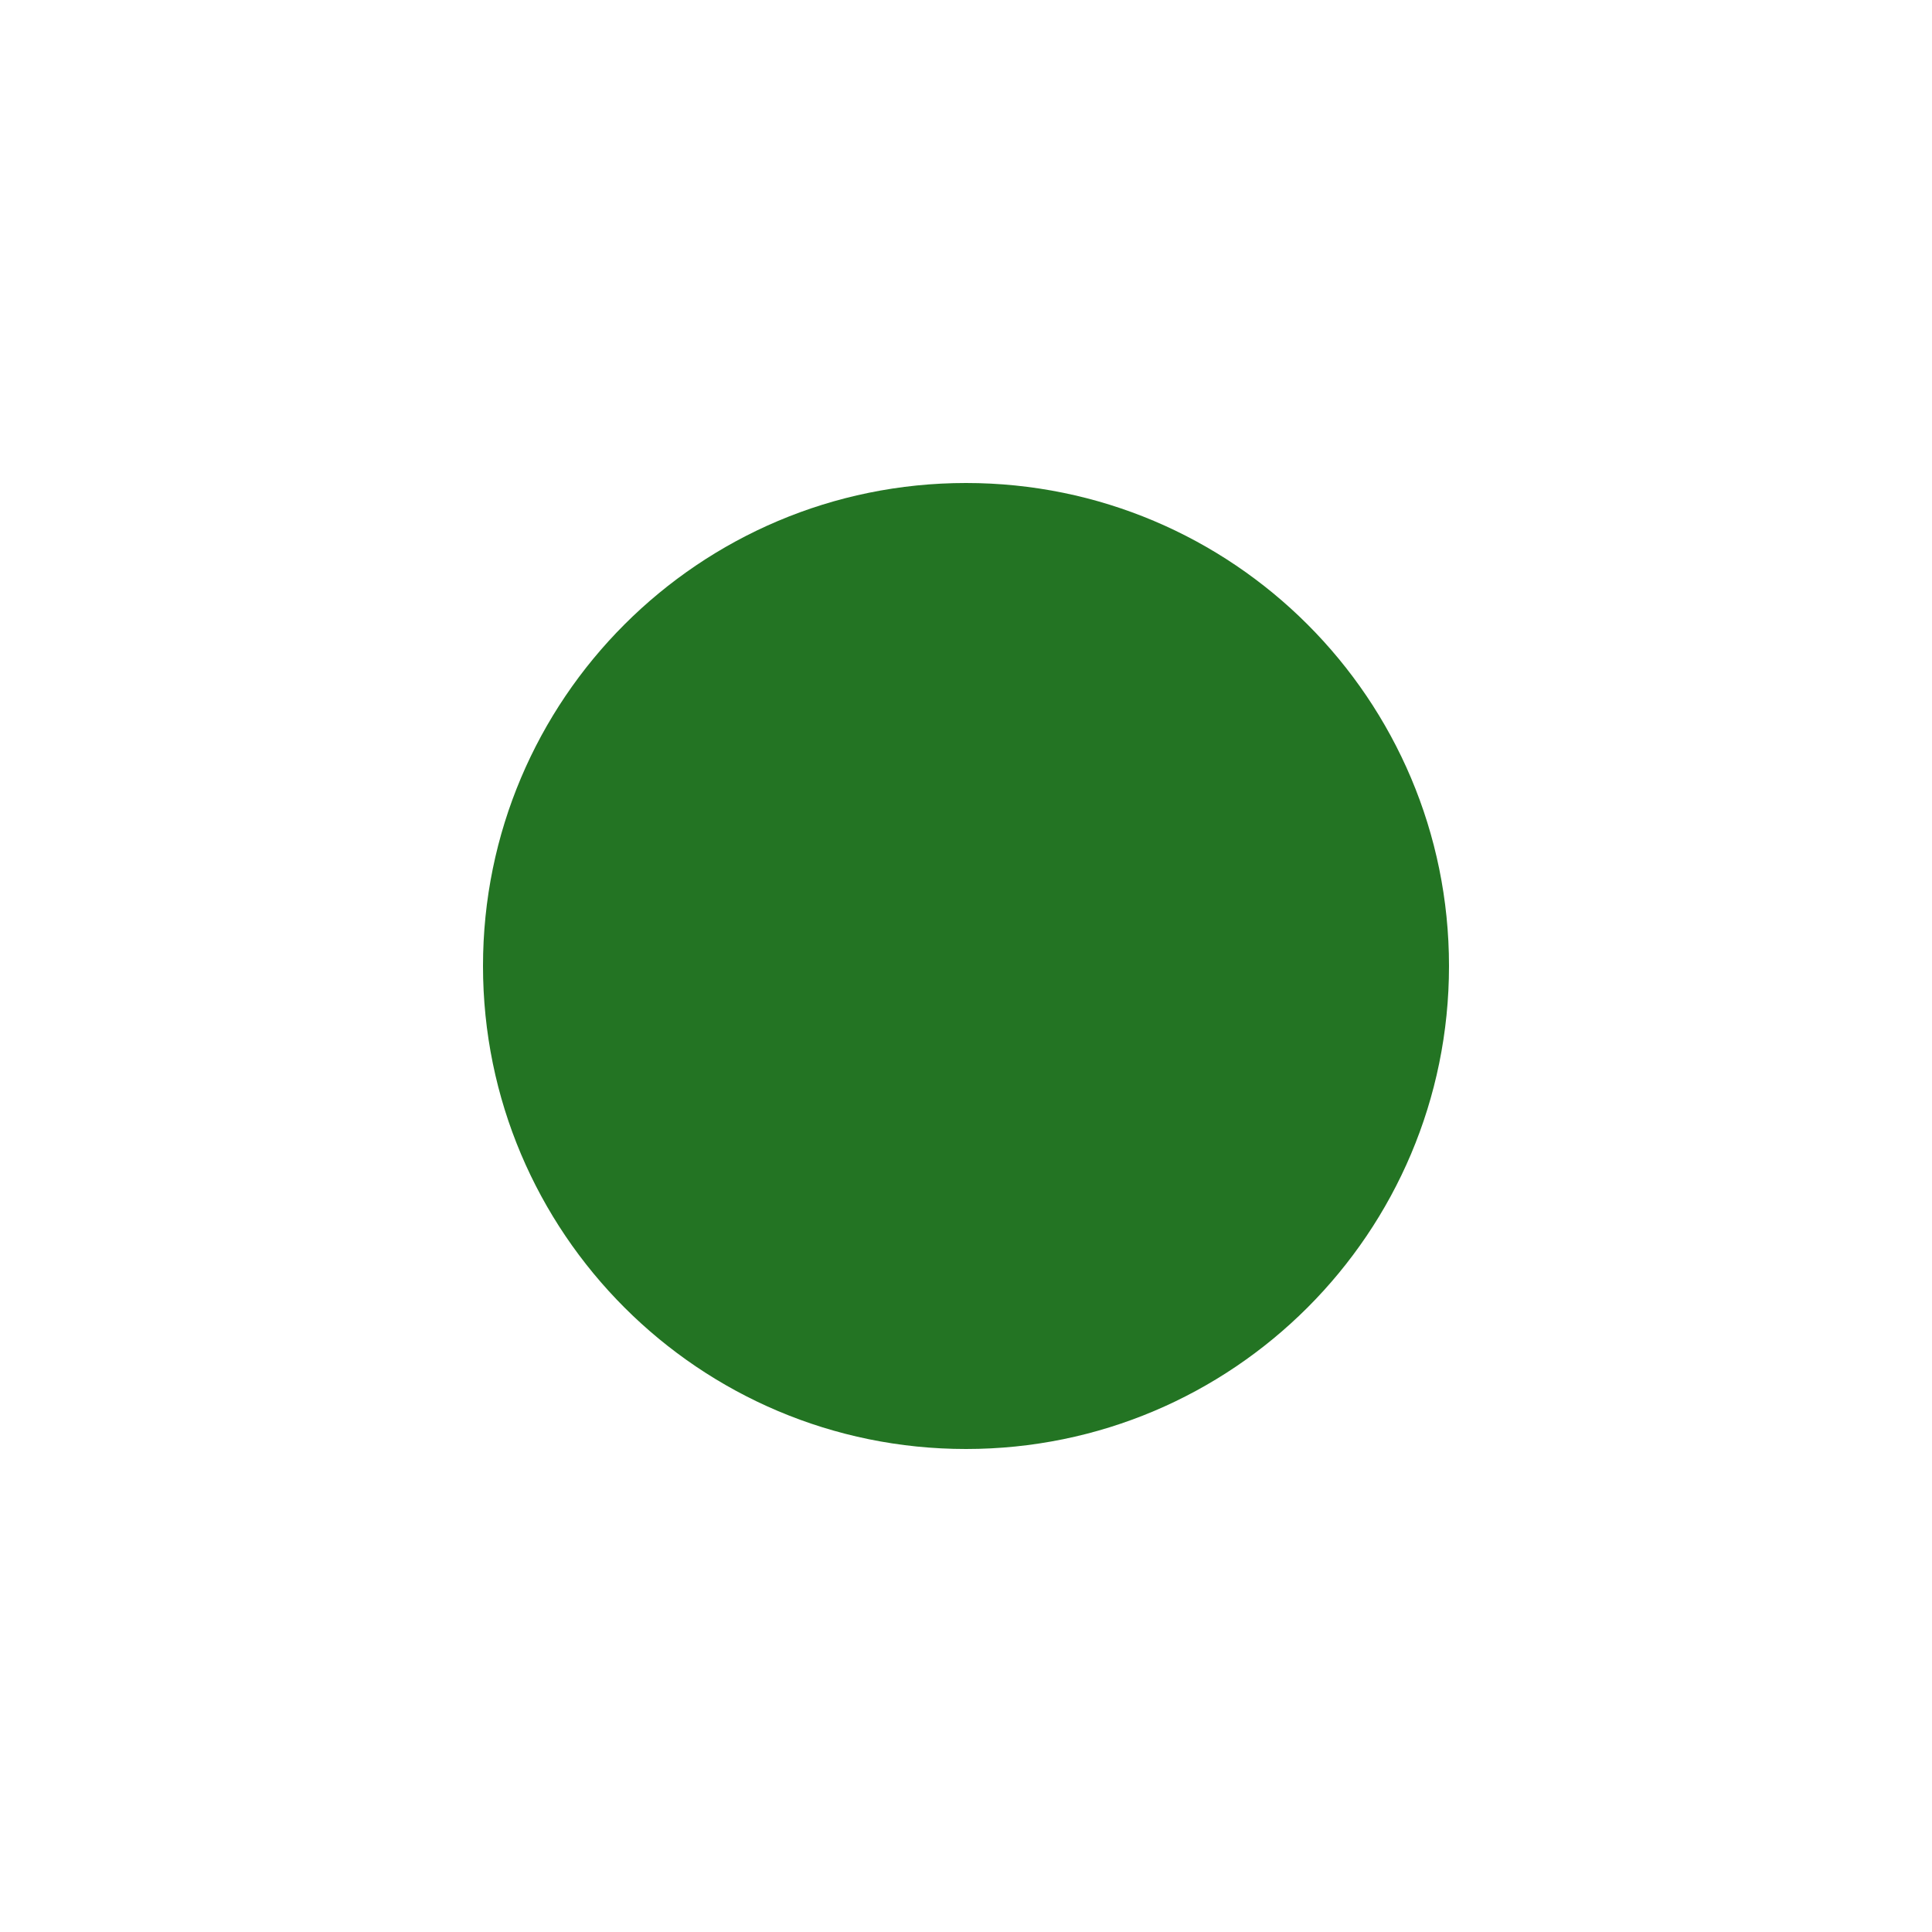
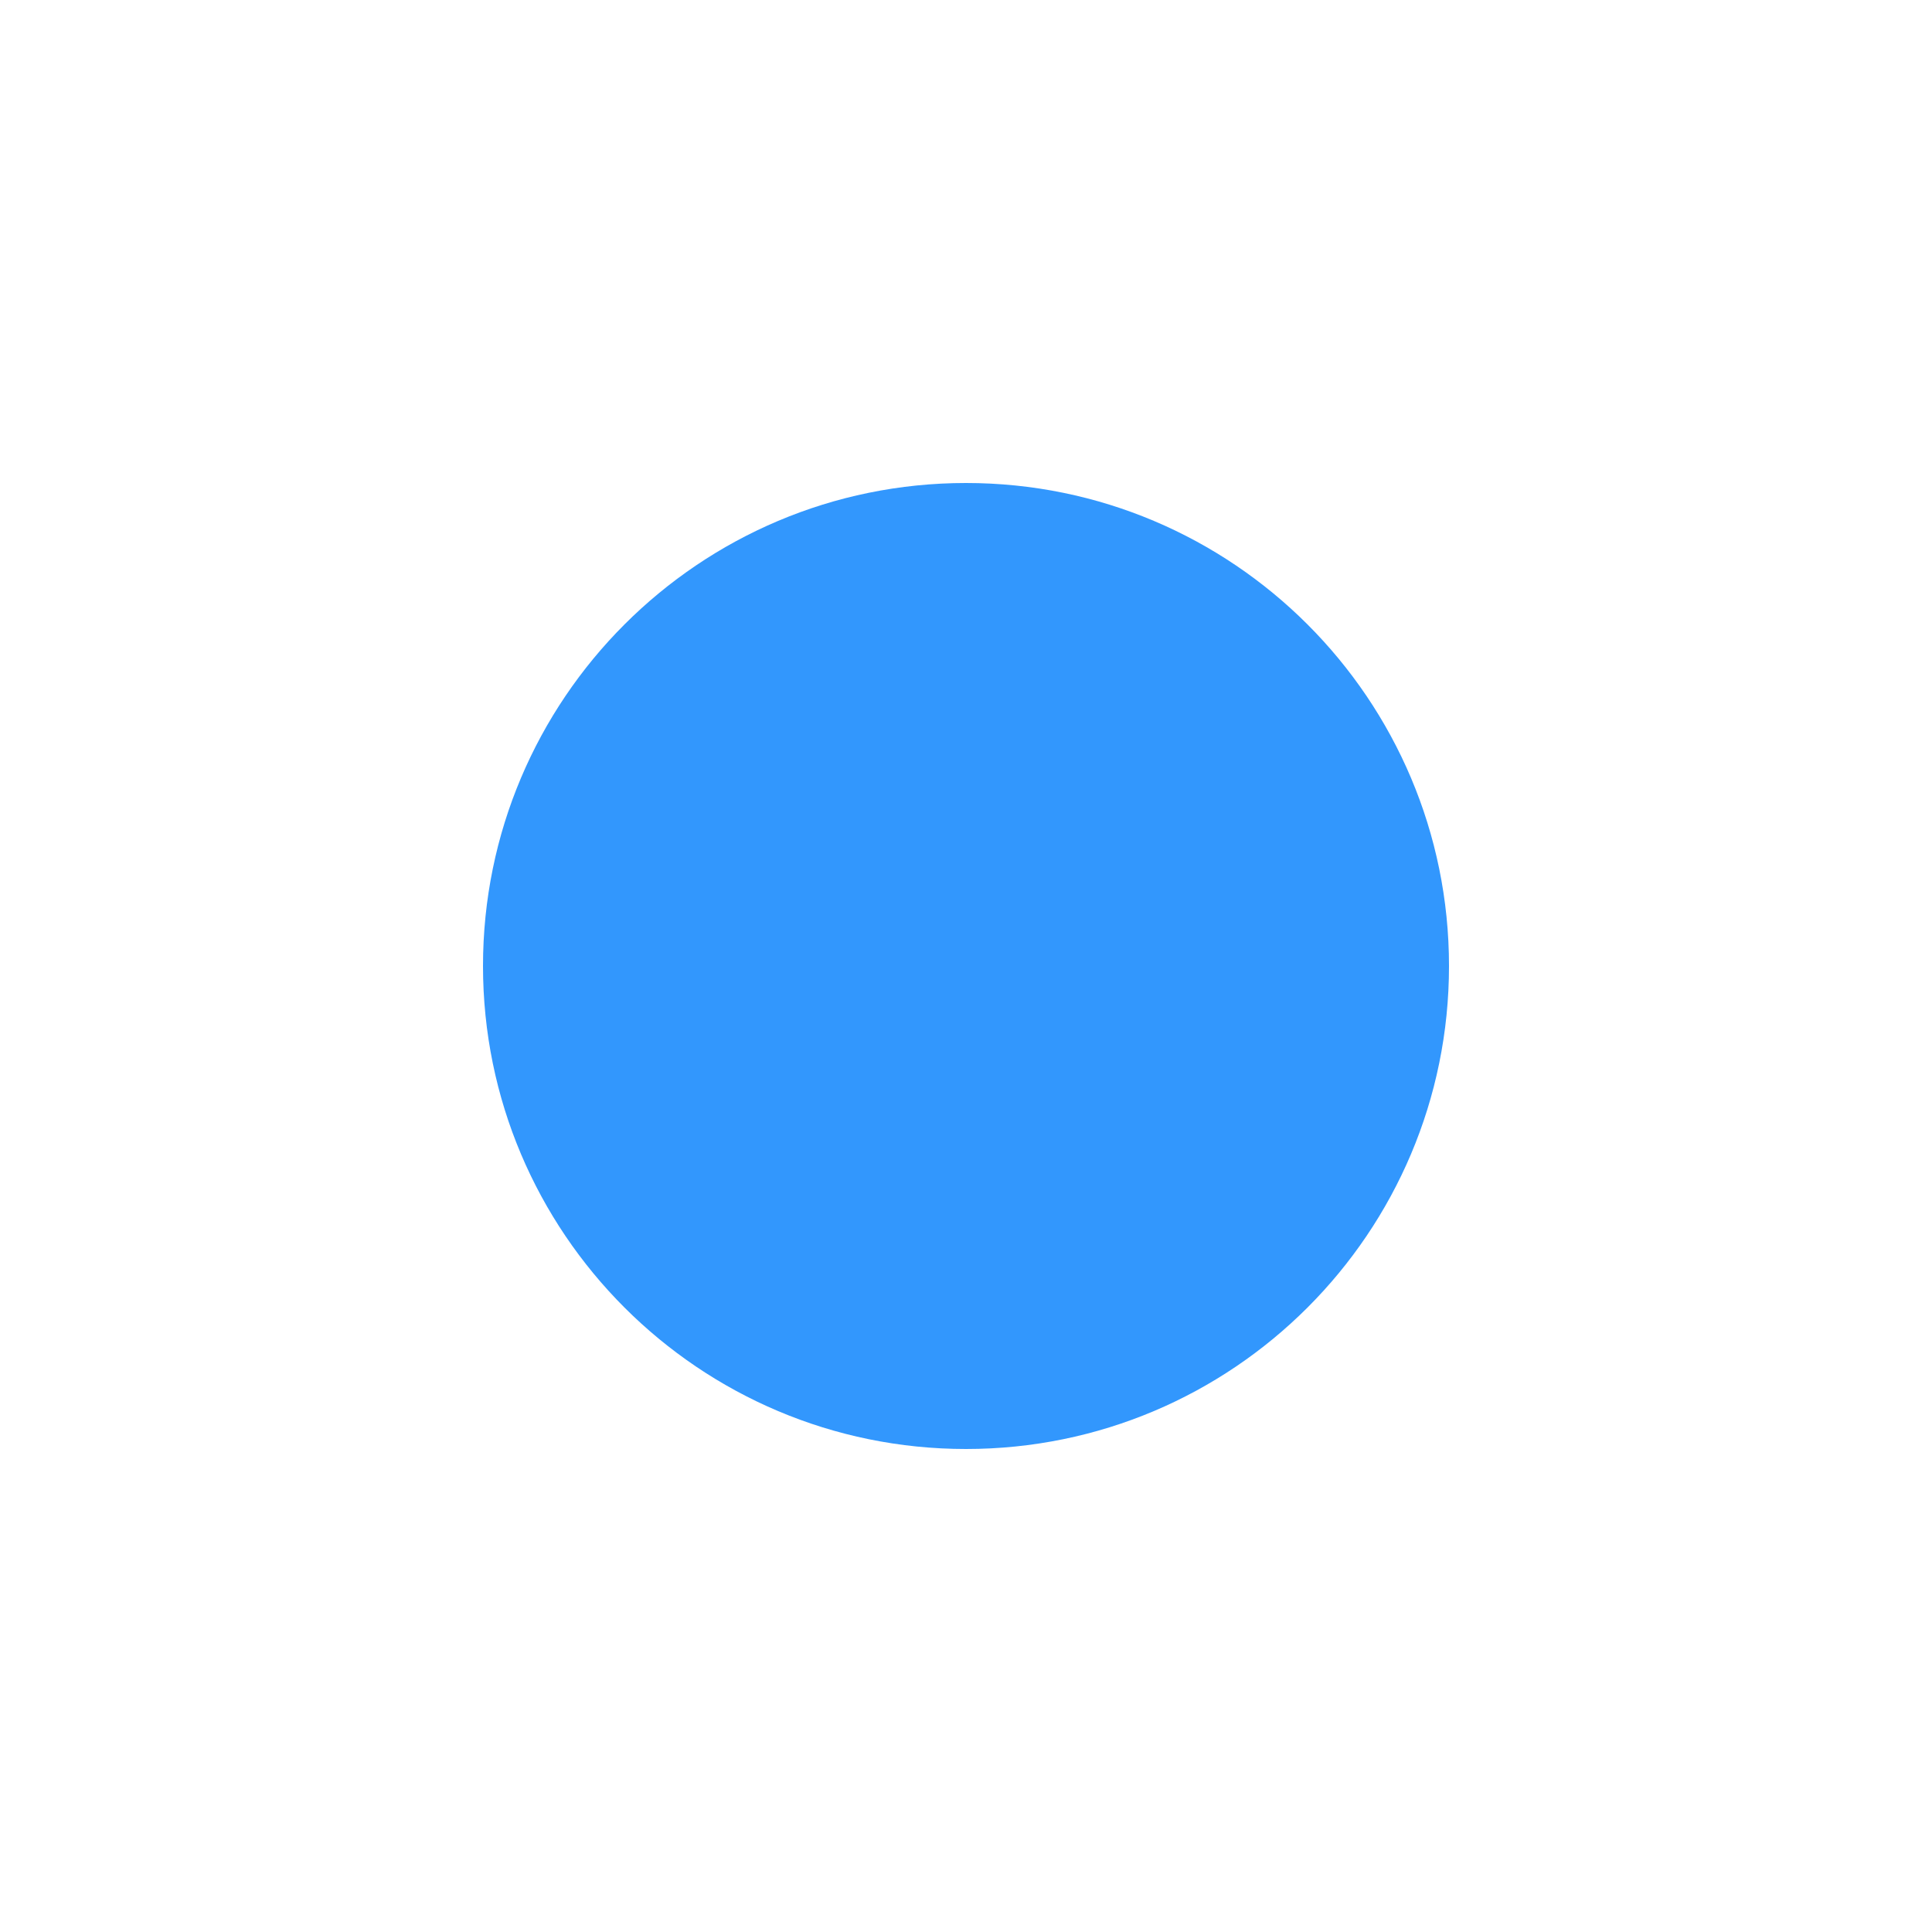
<svg xmlns="http://www.w3.org/2000/svg" version="1.1" id="Capa_1" x="0px" y="0px" width="64px" height="64px" viewBox="0 0 64 64" style="enable-background:new 0 0 64 64;" xml:space="preserve">
  <g>
-     <circle fill="#237423" cx="32" cy="32" r="16" />
+     <circle fill="#3297FD" cx="32" cy="32" r="16" />
  </g>
</svg>
